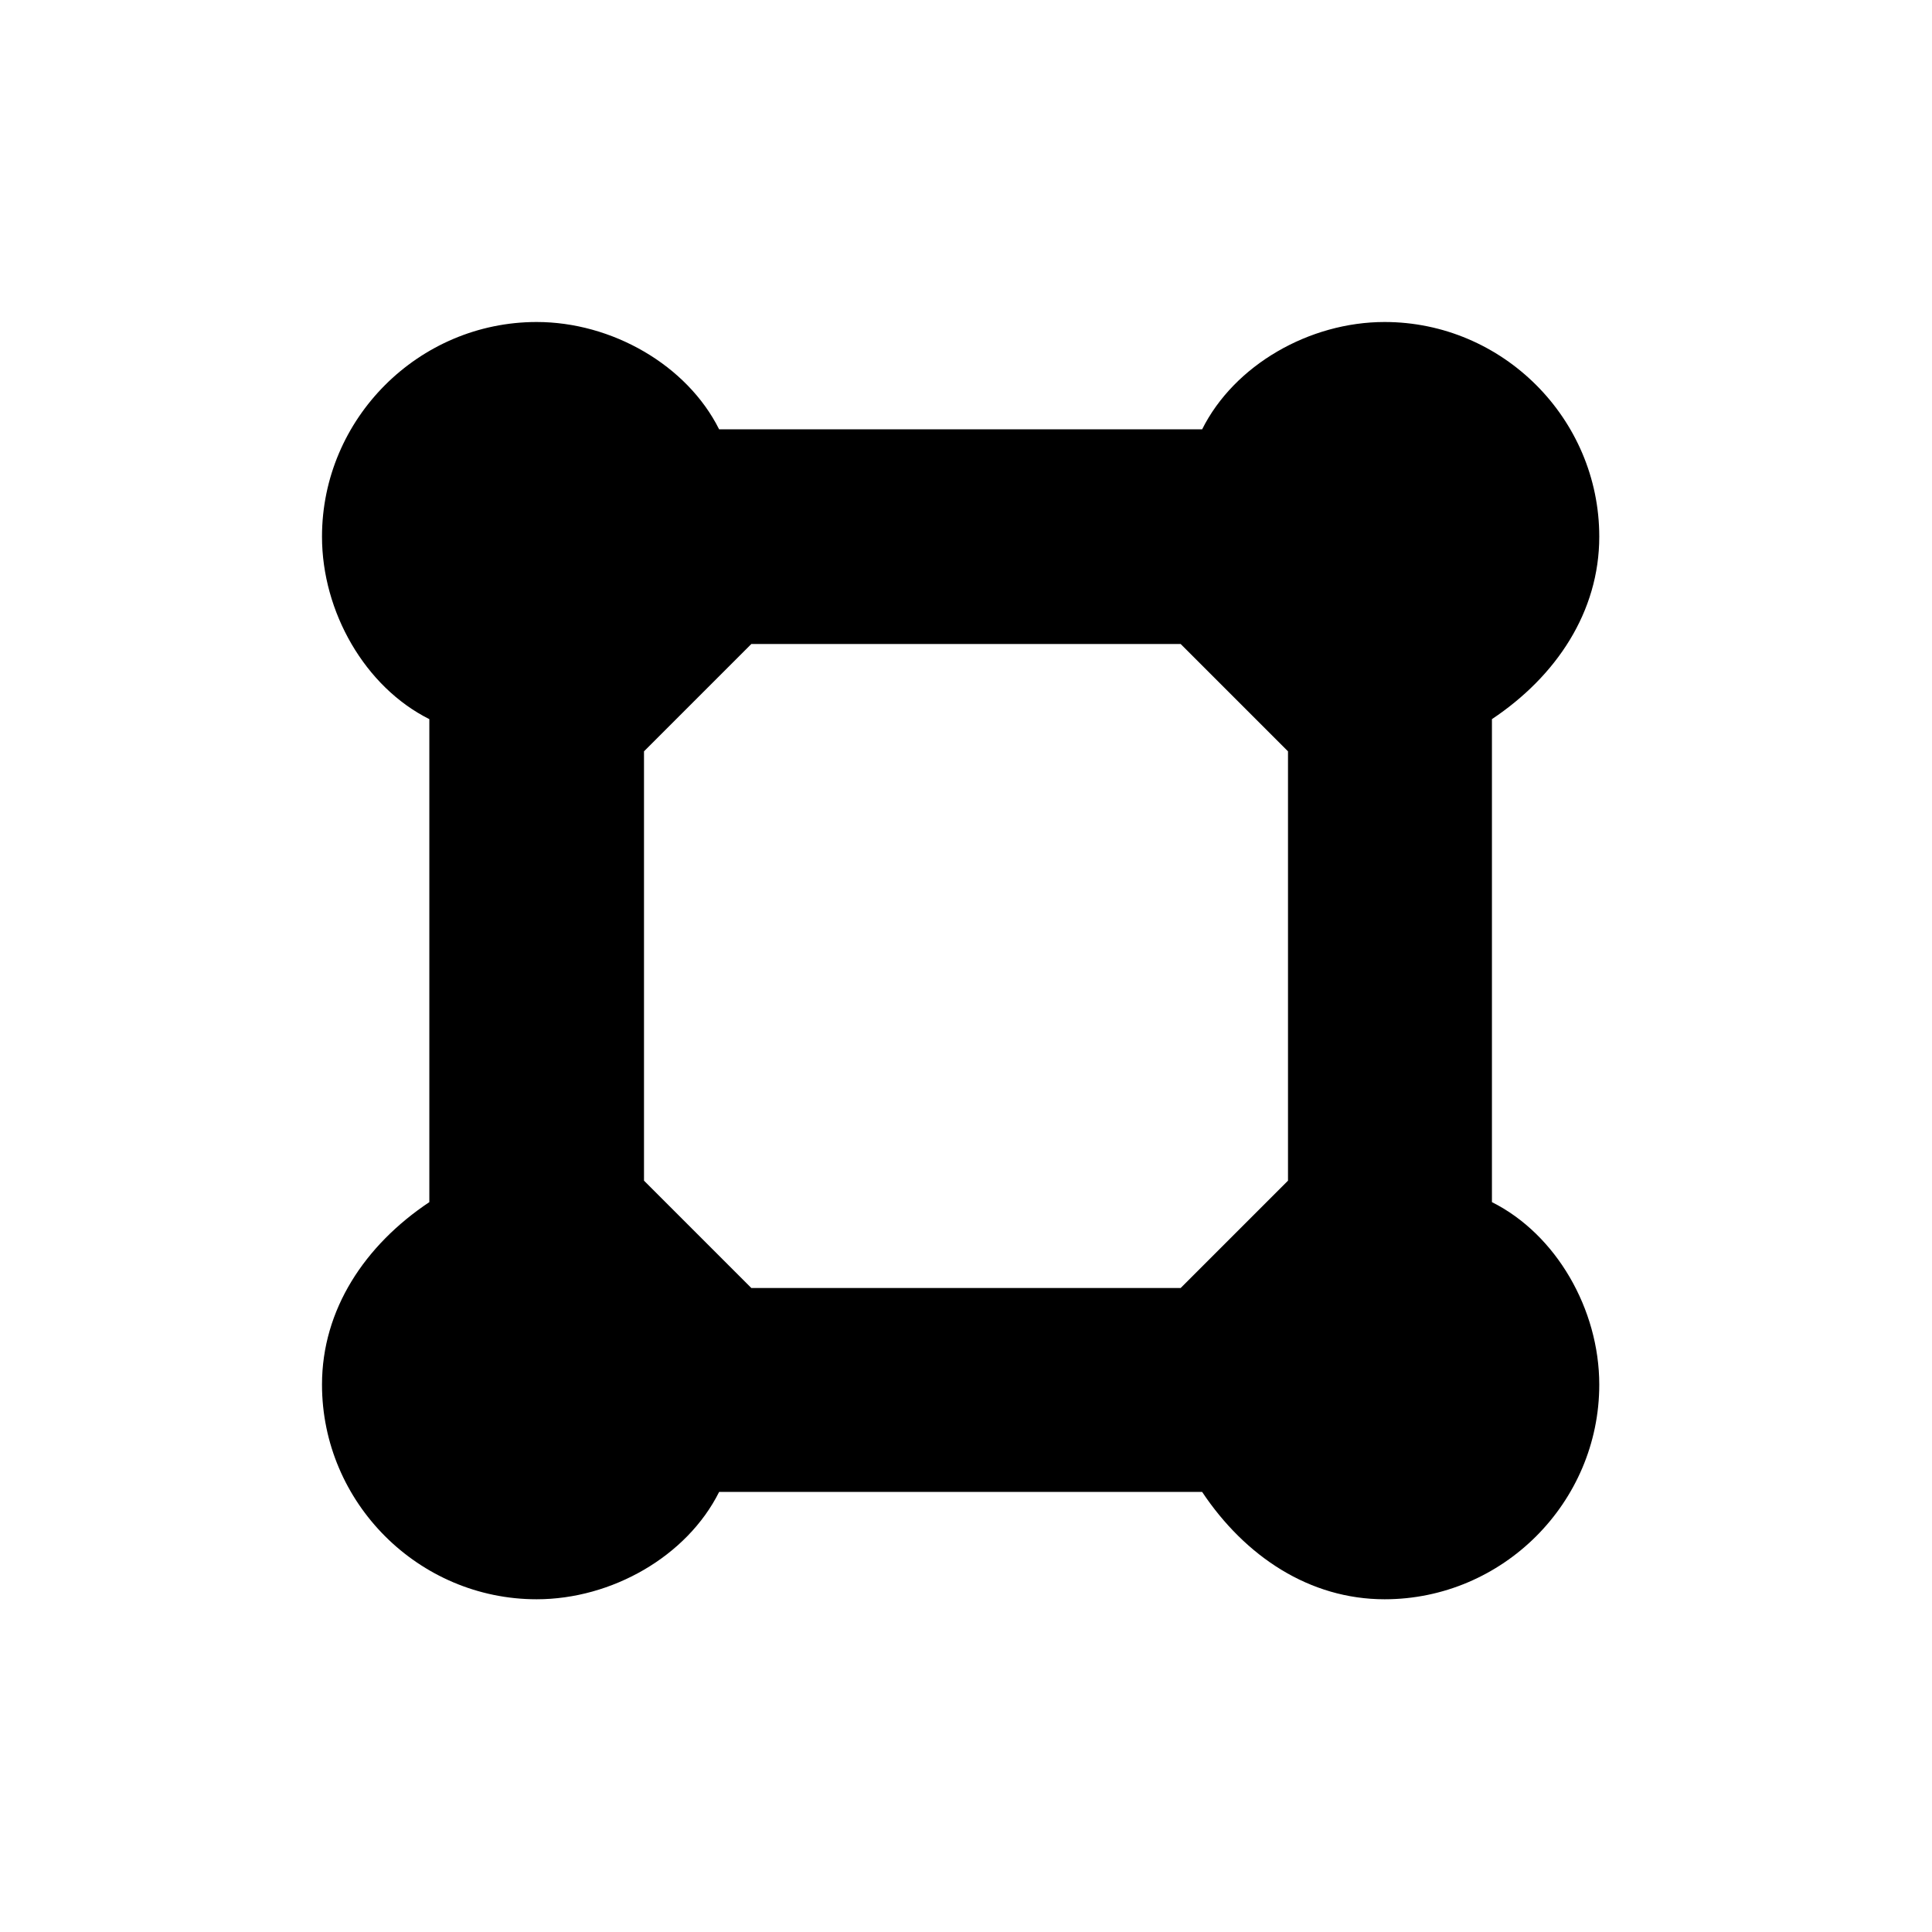
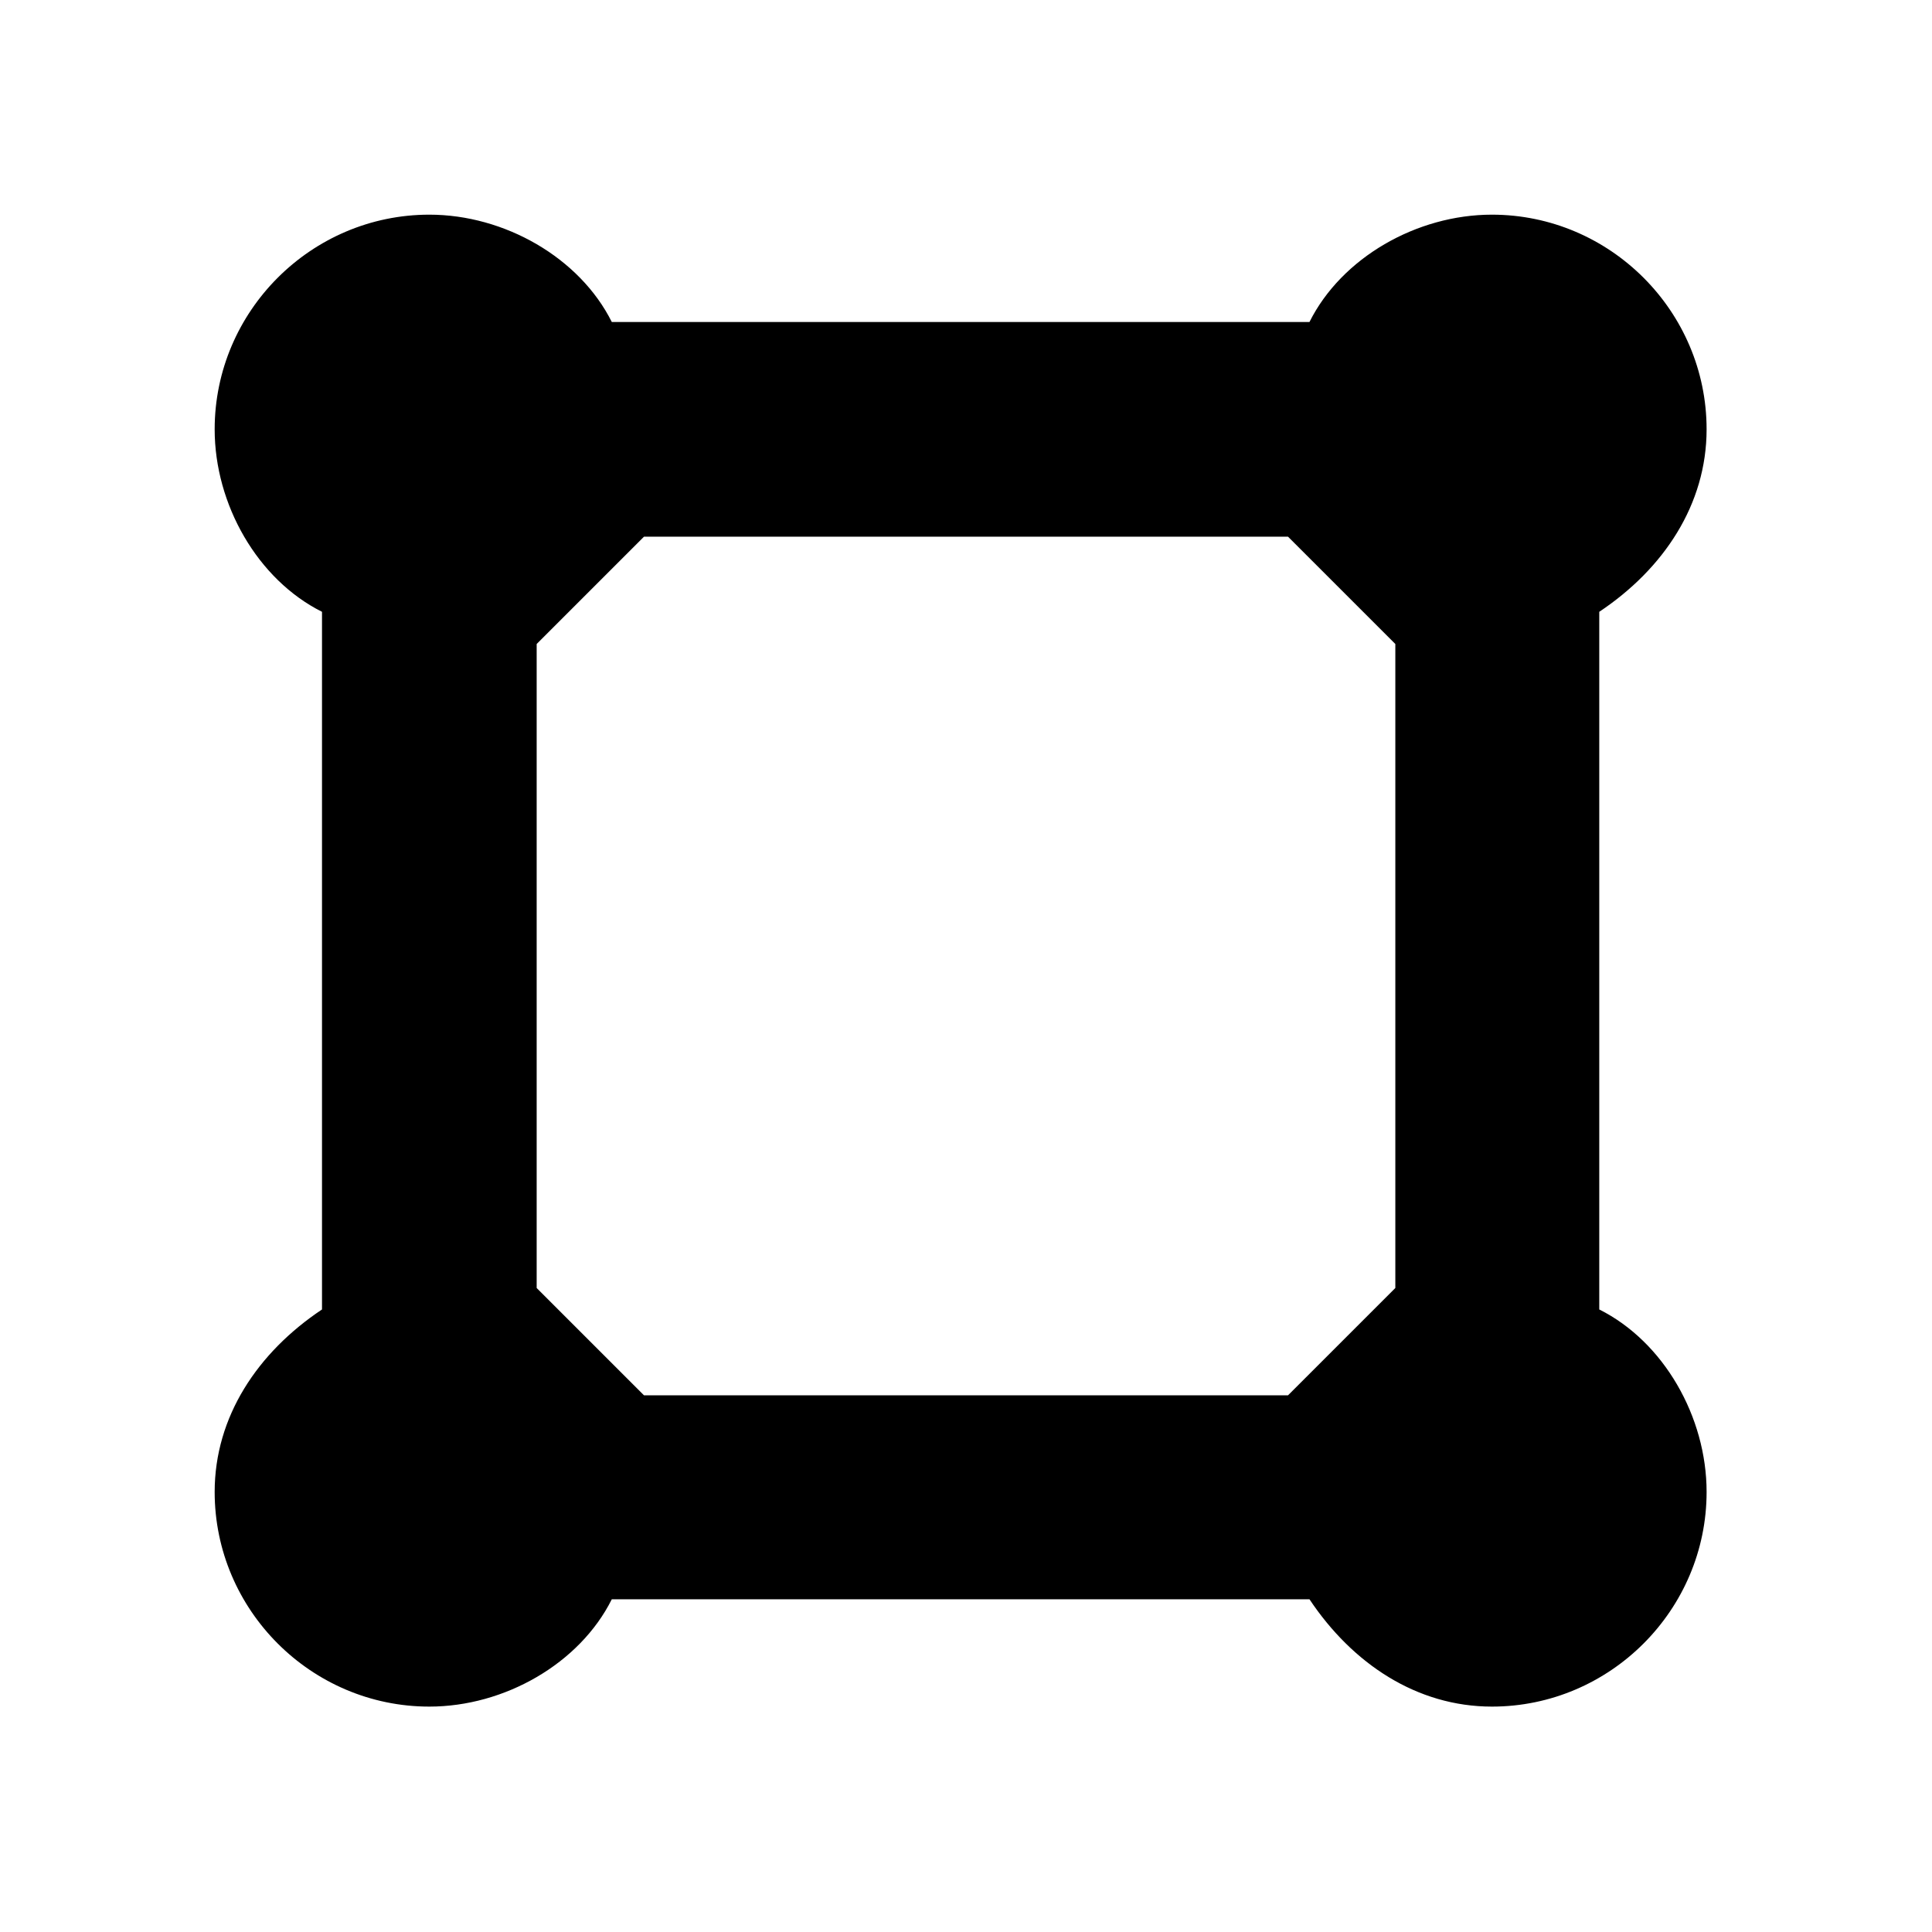
- <svg viewBox="0 0 18 18">
-   <path d="M5,3C3.9,3,3,3.9,3,5c0,0.7,0.4,1.4,1,1.7v4.5c-0.6,0.4-1,1-1,1.7c0,1.1,0.9,2,2,2c0.7,0,1.4-0.4,1.7-1h4.5  c0.4,0.6,1,1,1.7,1c1.1,0,2-0.9,2-2c0-0.7-0.4-1.4-1-1.7V6.7c0.6-0.4,1-1,1-1.7c0-1.1-0.9-2-2-2c-0.7,0-1.4,0.4-1.7,1H6.7  C6.4,3.4,5.7,3,5,3z M7,6h4l1,1v4l-1,1H7l-1-1V7L7,6z" />
+ <svg xmlns="http://www.w3.org/2000/svg" viewBox="0 0 18 18">
+   <path d="M4 2C2.9 2 2 2.9 2 4C2 4.7 2.4 5.4 3 5.7V12.2C2.4 12.6 2 13.2 2 13.9C2 15 2.9 15.9 4 15.9C4.7 15.9 5.4 15.5 5.7 14.9H12.2C12.6 15.5 13.2 15.9 13.9 15.9C15 15.9 15.9 15 15.9 13.9C15.9 13.2 15.5 12.5 14.9 12.2V5.7C15.5 5.3 15.9 4.7 15.9 4C15.9 2.9 15 2 13.9 2C13.2 2 12.5 2.4 12.2 3H5.7C5.4 2.4 4.7 2 4 2ZM6 5H12L13 6V12L12 13H6L5 12V6L6 5Z" />
</svg>
